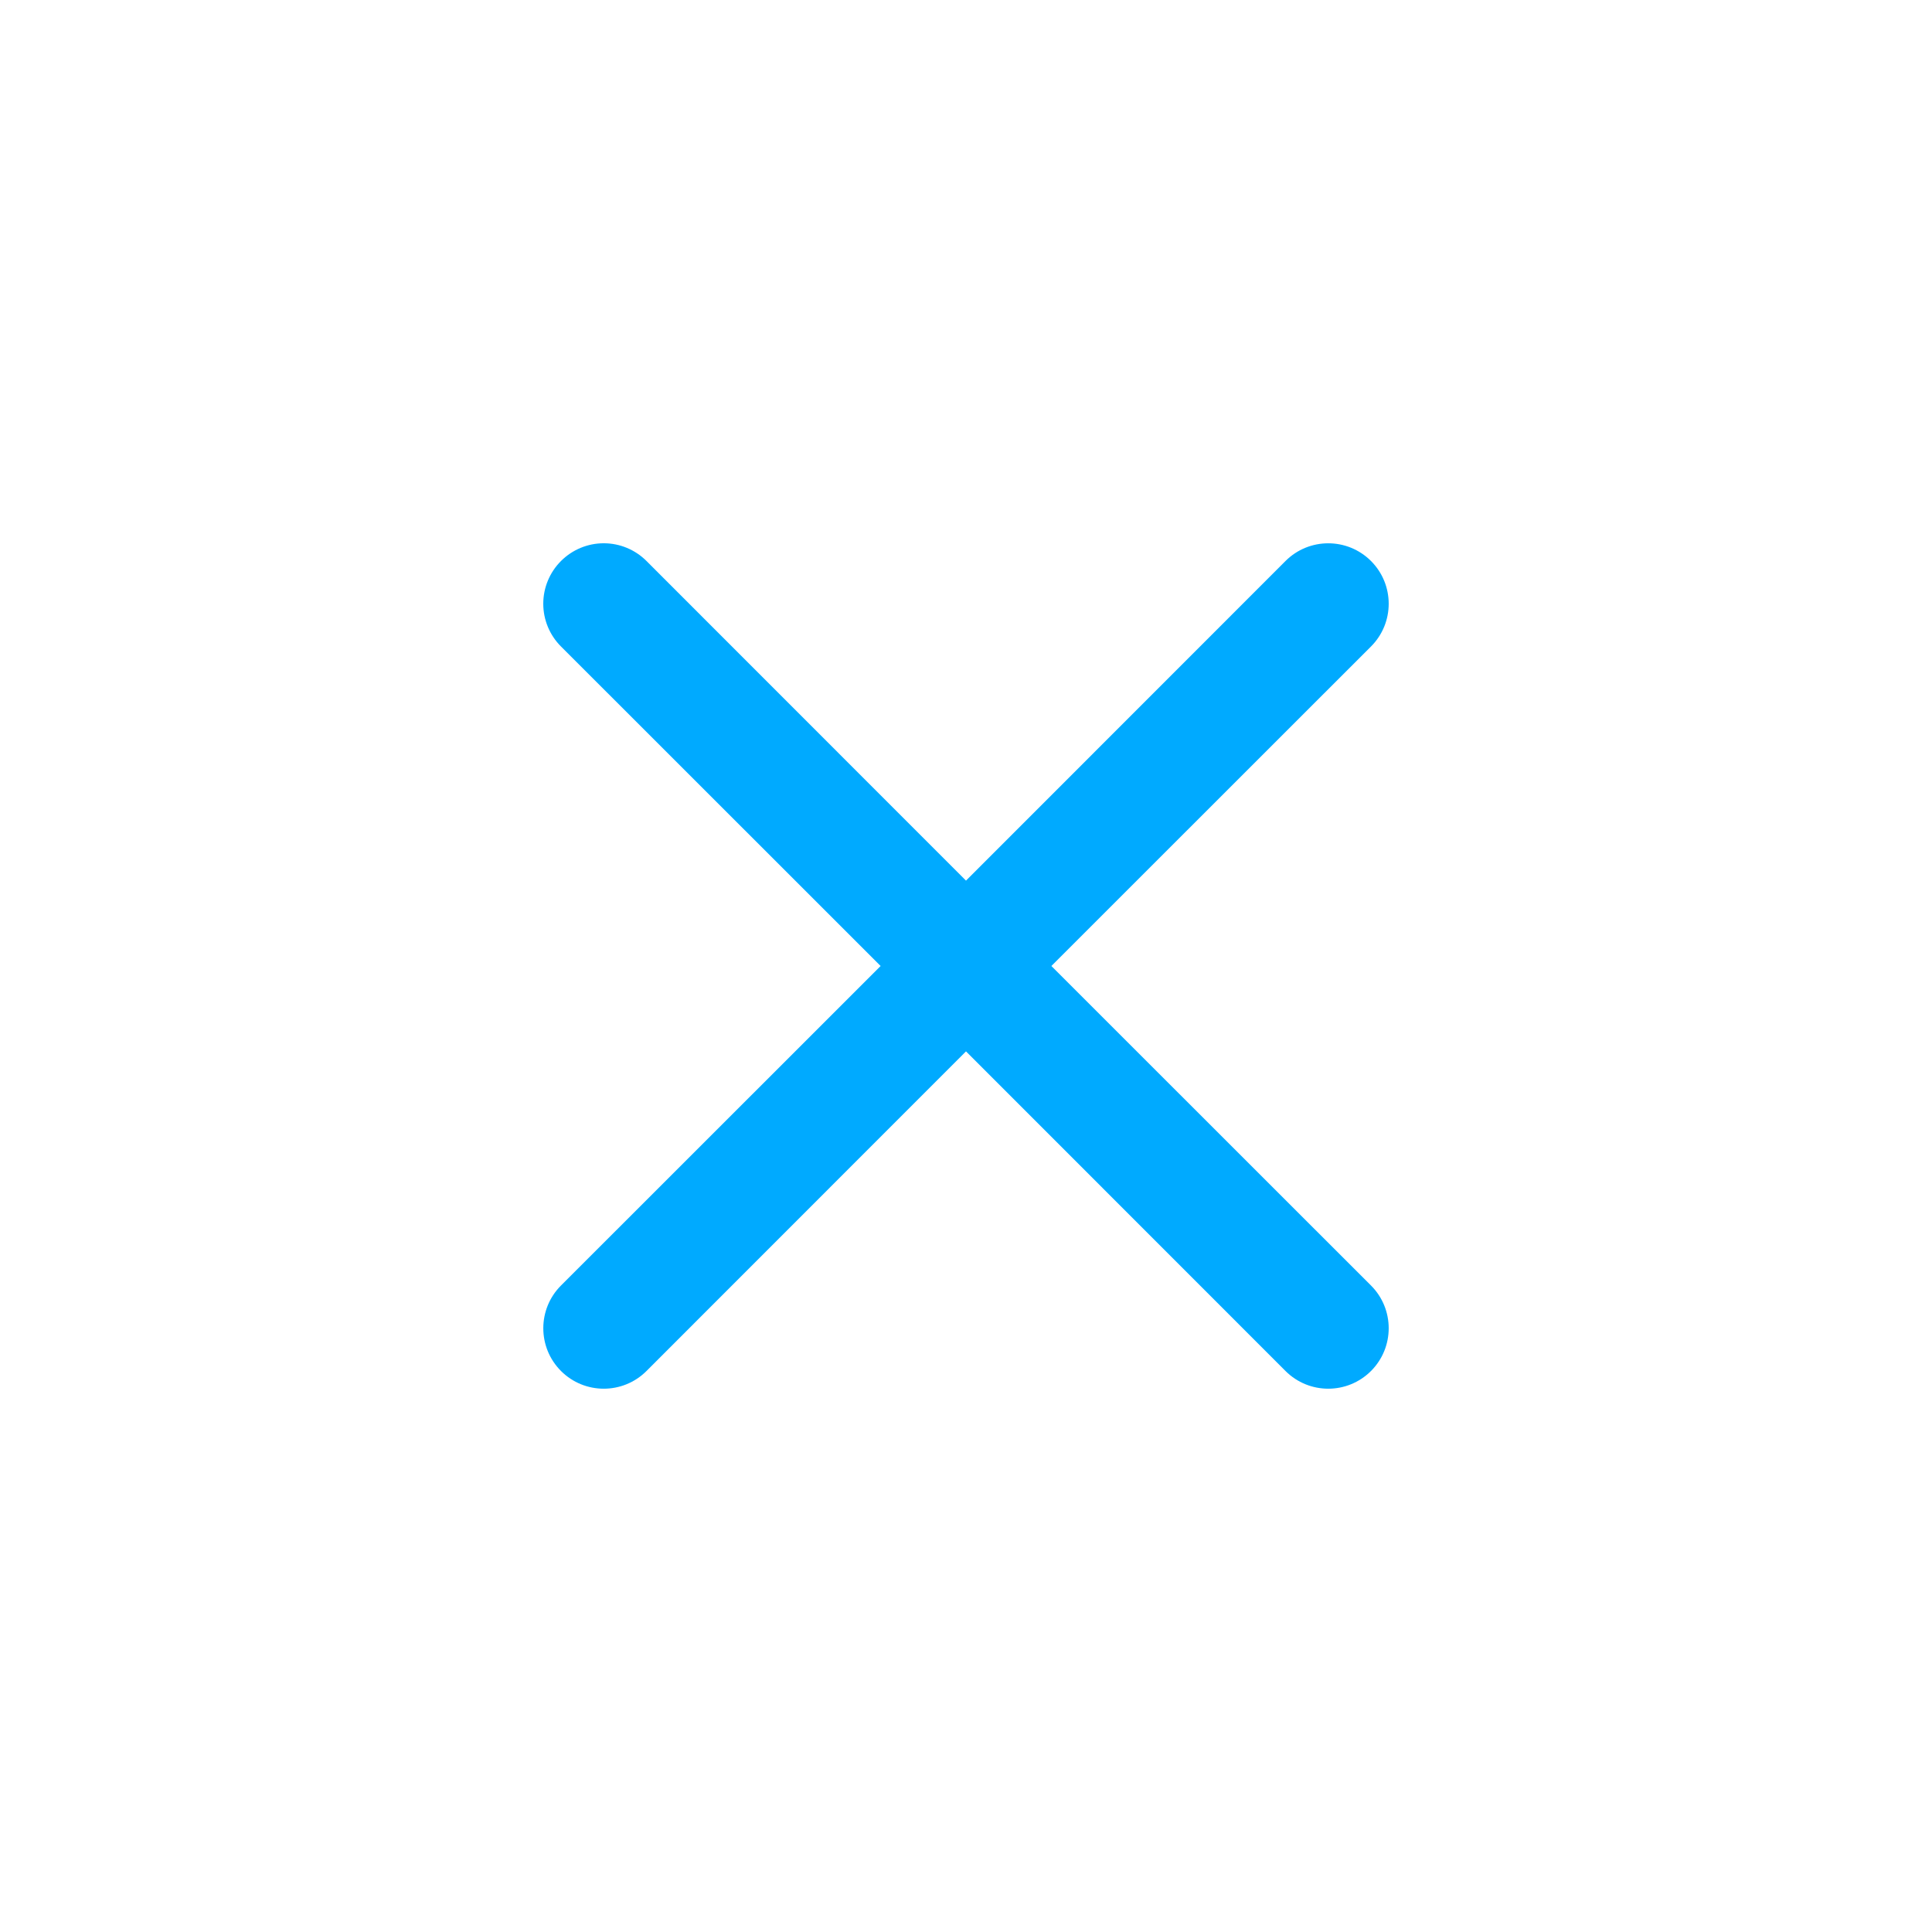
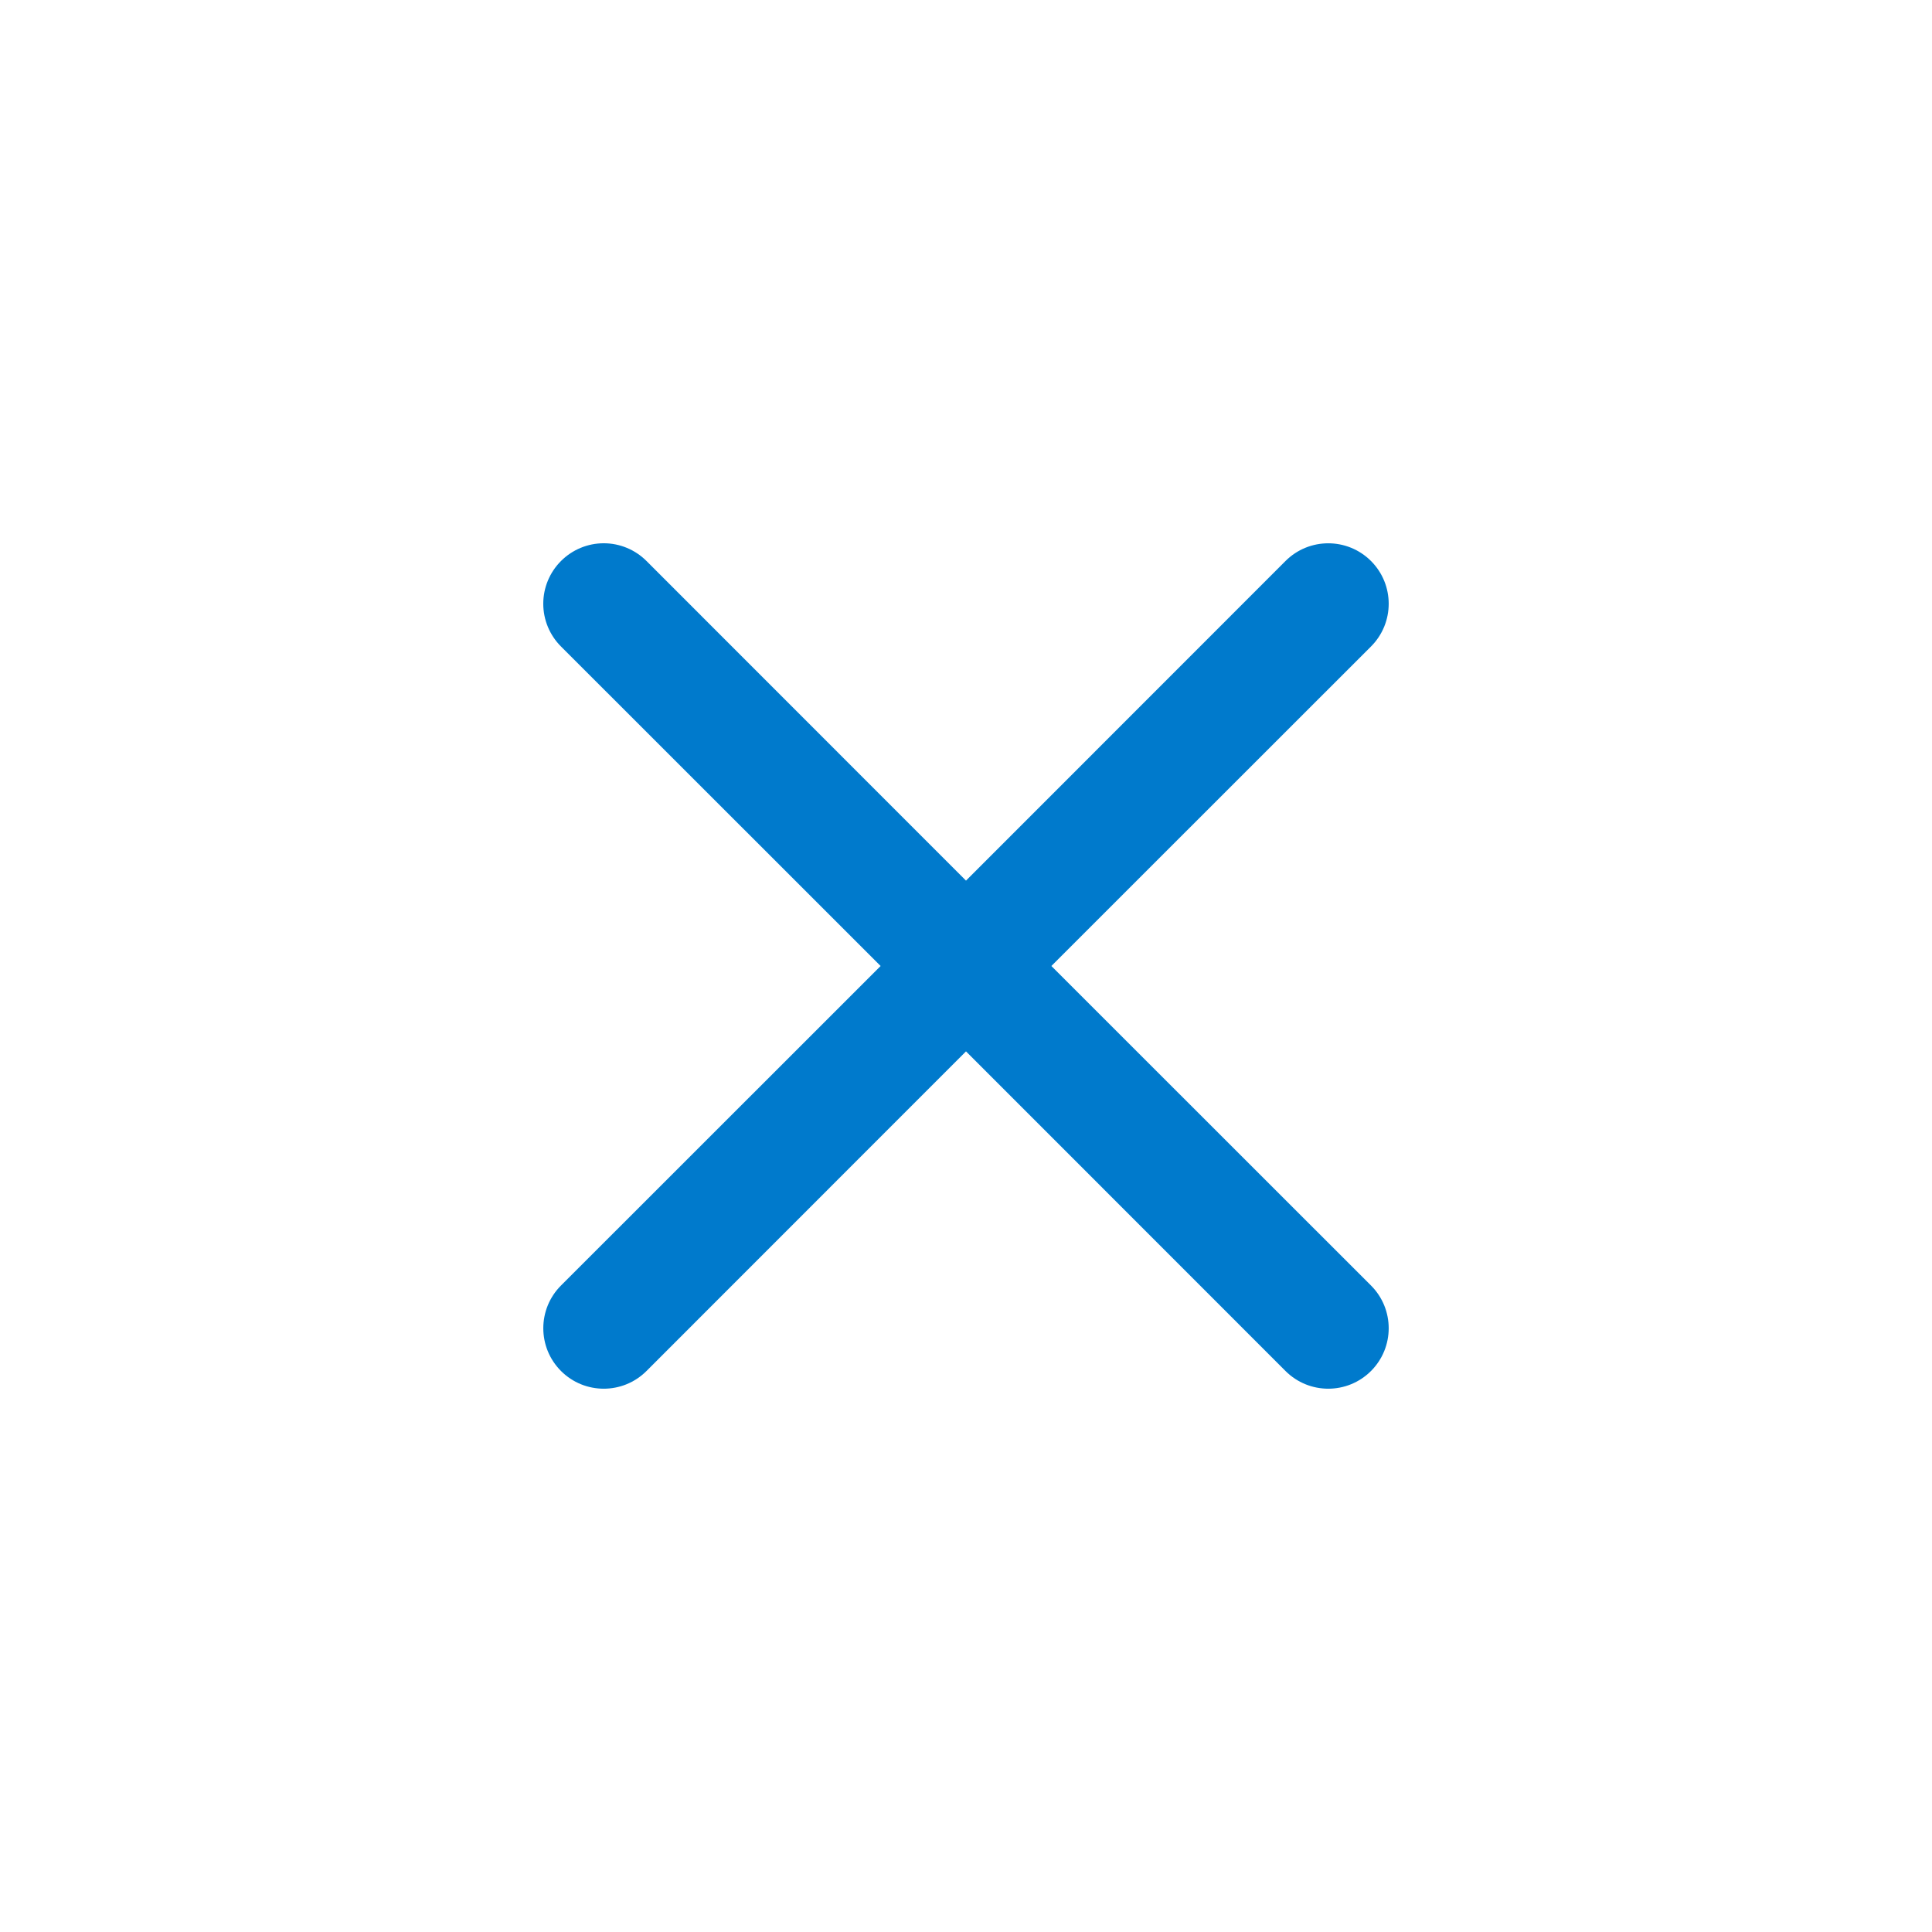
- <svg xmlns="http://www.w3.org/2000/svg" width="16" height="16" fill="#00AAFF" class="bi bi-x" viewBox="0 0 16 16">
+ <svg xmlns="http://www.w3.org/2000/svg" width="16" height="16" fill="#007ACC" class="bi bi-x" viewBox="0 0 16 16">
  <path d="M4.646 4.646a.5.5 0 0 1 .708 0L8 7.293l2.646-2.647a.5.5 0 0 1 .708.708L8.707 8l2.647 2.646a.5.5 0 0 1-.708.708L8 8.707l-2.646 2.647a.5.5 0 0 1-.708-.708L7.293 8 4.646 5.354a.5.5 0 0 1 0-.708" />
</svg>
